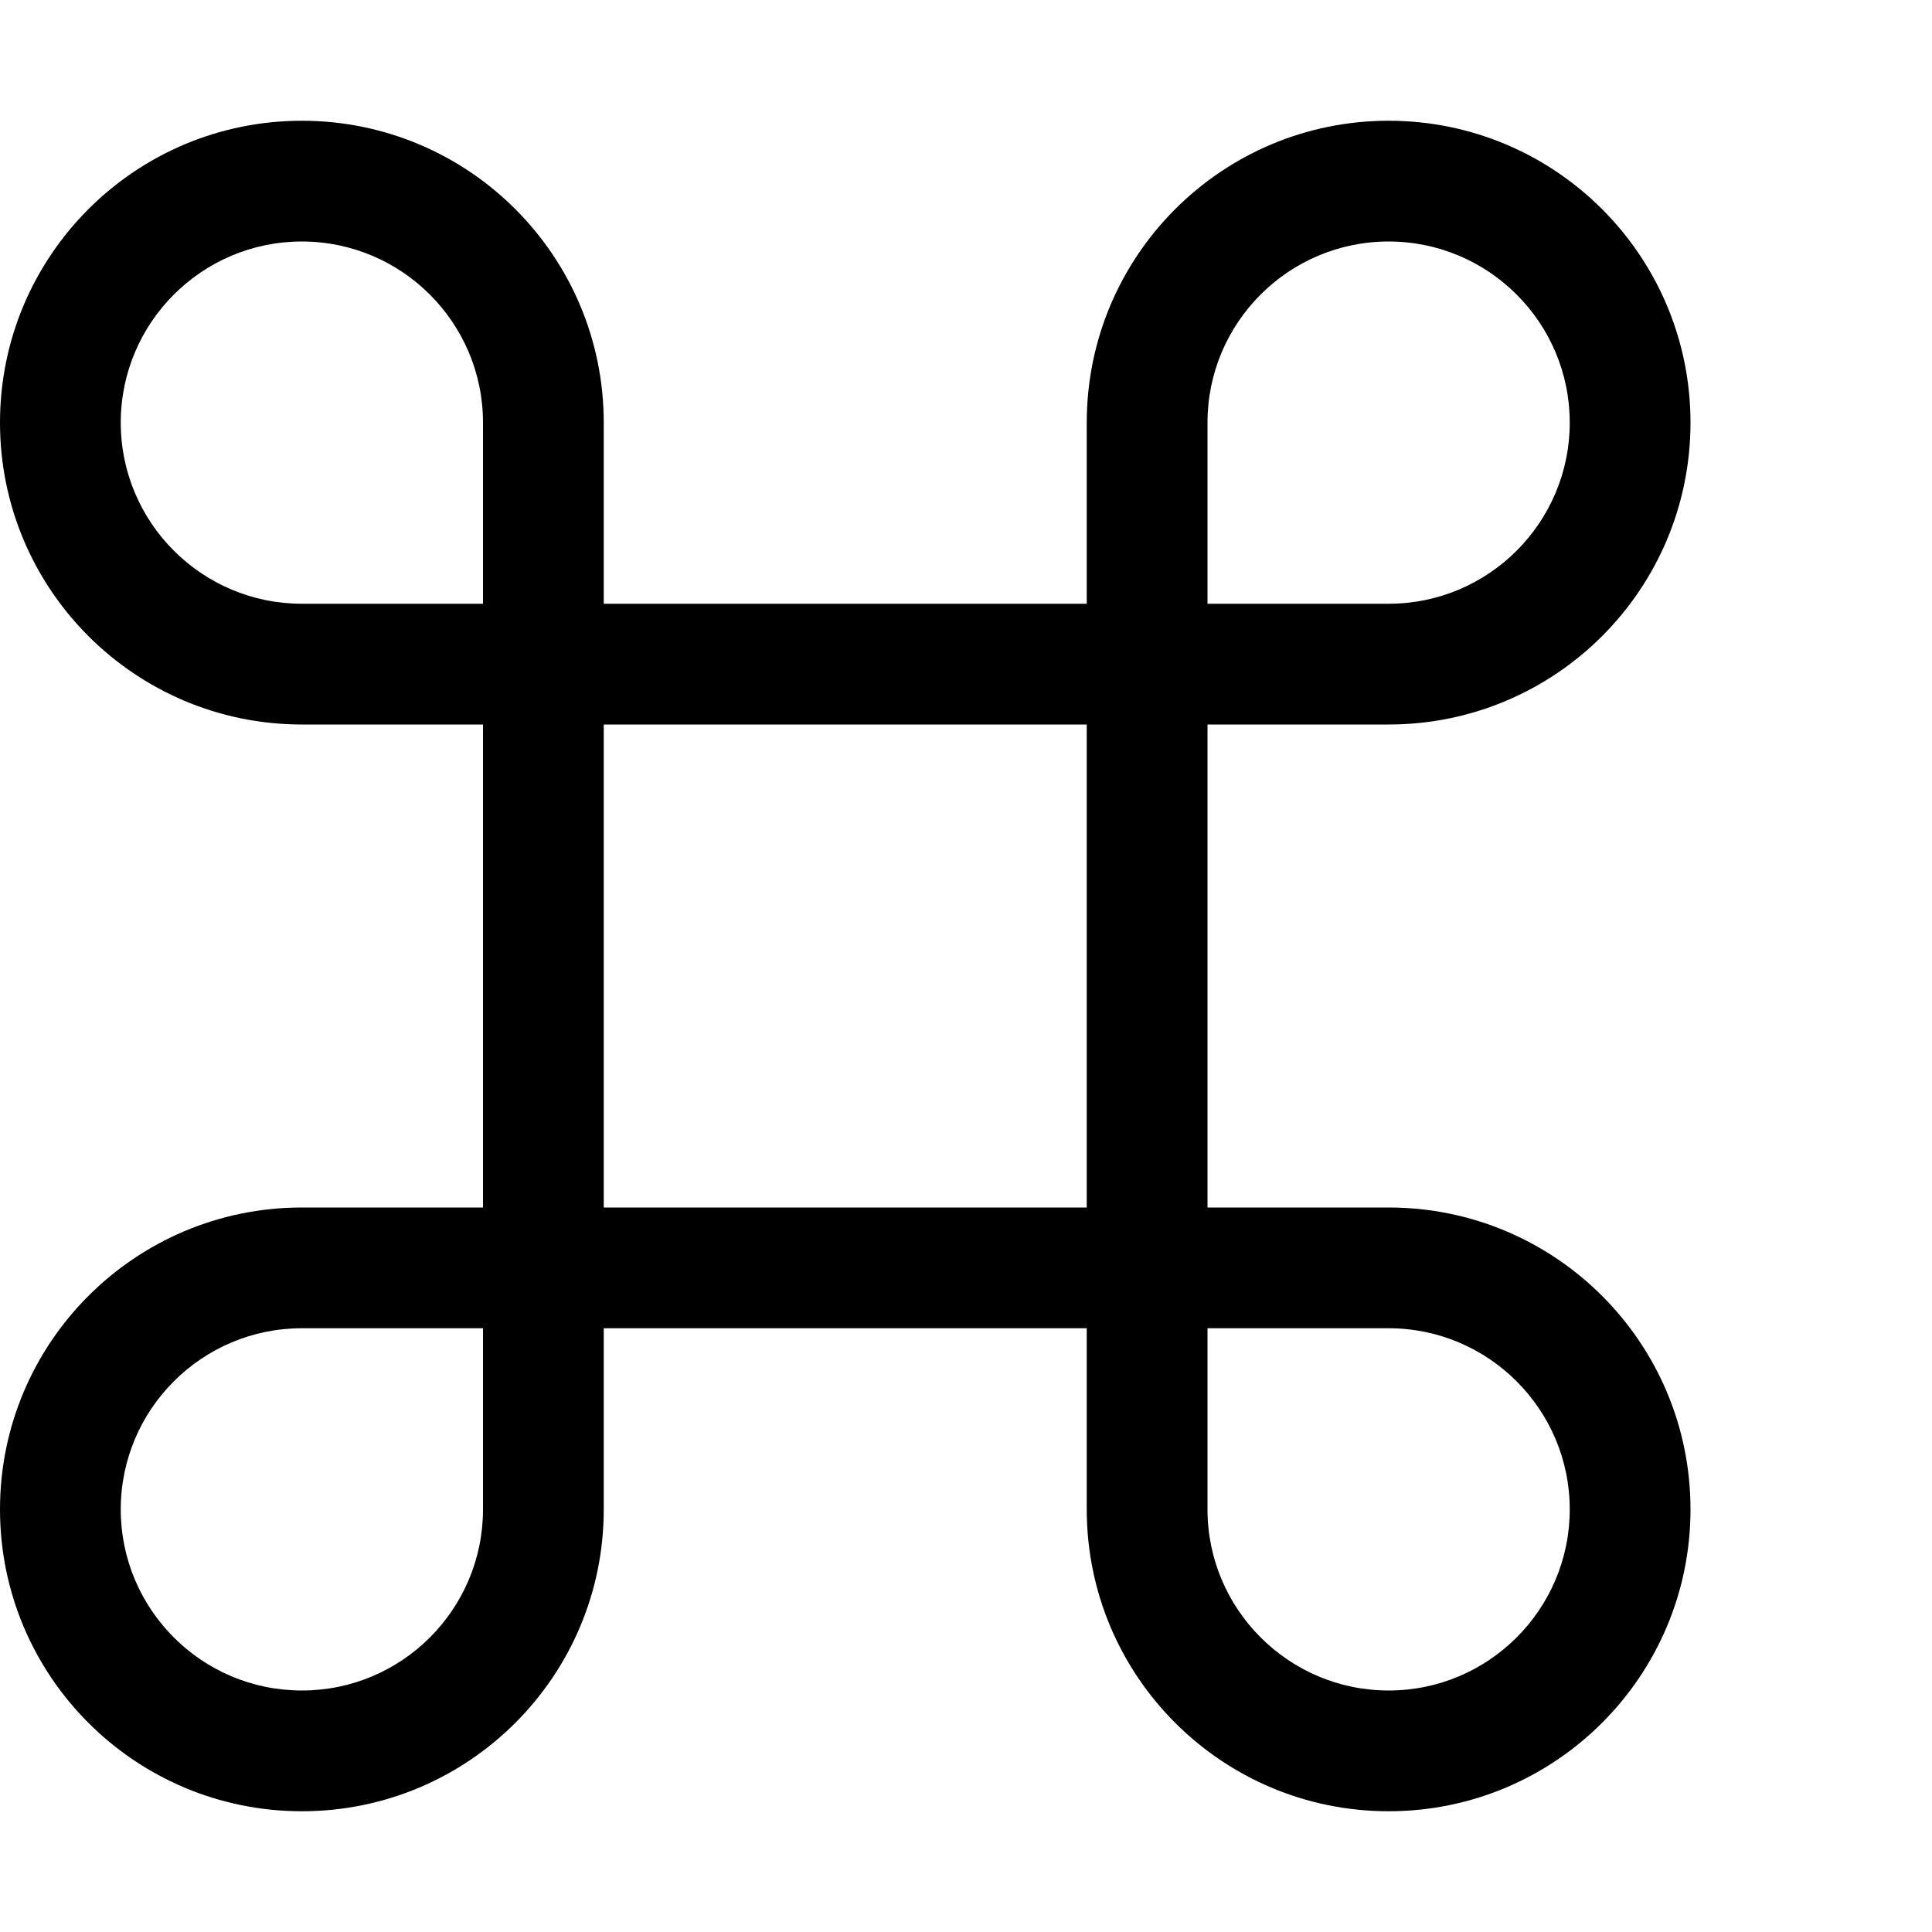
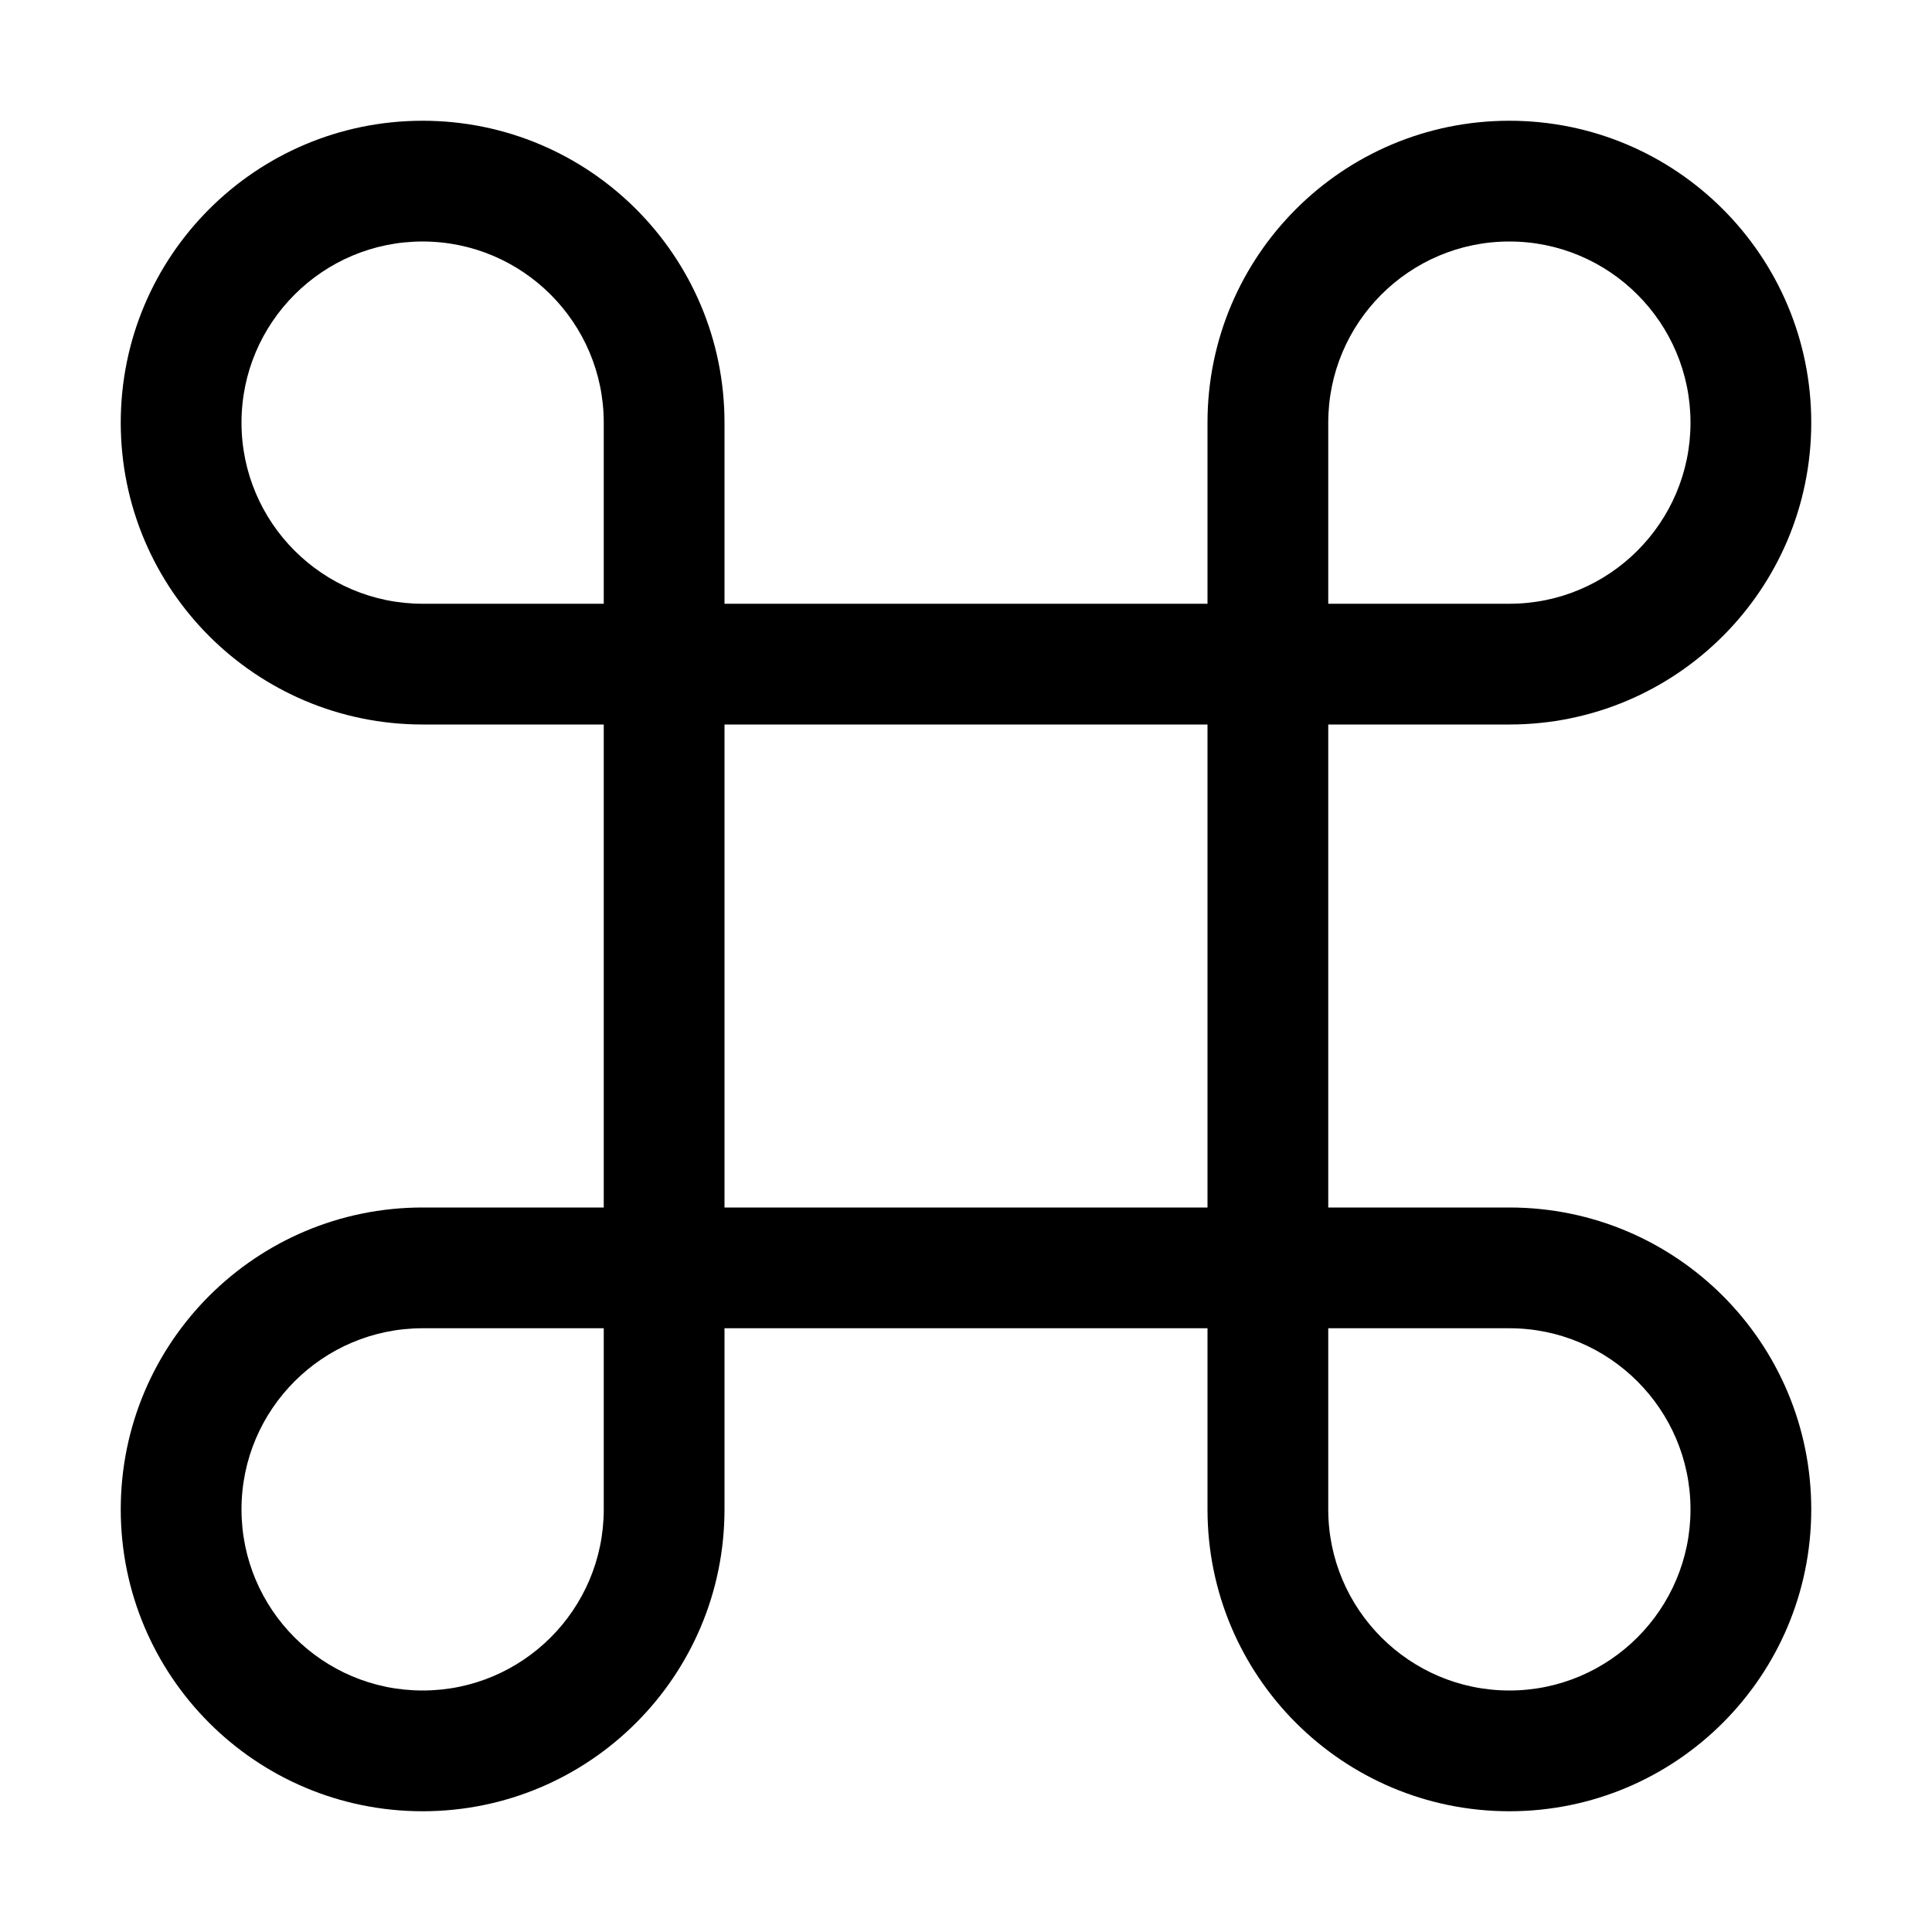
<svg xmlns="http://www.w3.org/2000/svg" viewBox="0 0 512 512">
-   <path d="M368 320h-48V192h48c44.2 0 80-35.8 80-80 0-44.18-35.8-80-80-80s-80 35.82-80 80v48H160v-48c0-44.18-35.8-80-80-80C35.8 32 0 67.82 0 112c0 44.2 35.82 80 80 80h48v128H80c-44.18 0-80 35.8-80 80s35.82 80 80 80 80-35.8 80-80v-48h128v48c0 44.18 35.82 80 80 80s80-35.82 80-80c0-44.2-35.8-80-80-80Zm-48-208c0-26.47 21.5-48 48-48s48 21.53 48 48 -21.5 48-48 48h-48v-48ZM128 400c0 26.5-21.5 48-48 48s-48-21.5-48-48 21.53-48 48-48h48v48Zm0-240H80c-26.47 0-48-21.5-48-48s21.53-48 48-48 48 21.53 48 48v48Zm160 160H160V192h128v128Zm80 128c-26.47 0-48-21.53-48-48v-48h48c26.47 0 48 21.53 48 48s-21.5 48-48 48Z" />
+   <path d="M400 320H352V192H400C444.2 192 480 156.2 480 112 480 67.82 444.2 32 400 32 355.8 32 320 67.82 320 112V160H192V112C192 67.82 156.2 32 112 32 67.8 32 32 67.82 32 112 32 156.2 67.82 192 112 192H160V320H112C67.82 320 32 355.8 32 400 32 444.2 67.82 480 112 480 156.18 480 192 444.2 192 400V352H320V400C320 444.18 355.82 480 400 480 444.18 480 480 444.18 480 400 480 355.8 444.2 320 400 320ZM352 112C352 85.53 373.5 64 400 64 426.5 64 448 85.53 448 112 448 138.47 426.5 160 400 160H352V112ZM160 400C160 426.5 138.5 448 112 448 85.5 448 64 426.5 64 400 64 373.5 85.53 352 112 352H160V400ZM160 160H112C85.53 160 64 138.5 64 112 64 85.5 85.53 64 112 64 138.47 64 160 85.53 160 112V160ZM320 320H192V192H320V320ZM400 448C373.53 448 352 426.47 352 400V352H400C426.47 352 448 373.53 448 400 448 426.47 426.5 448 400 448Z" />
</svg>
